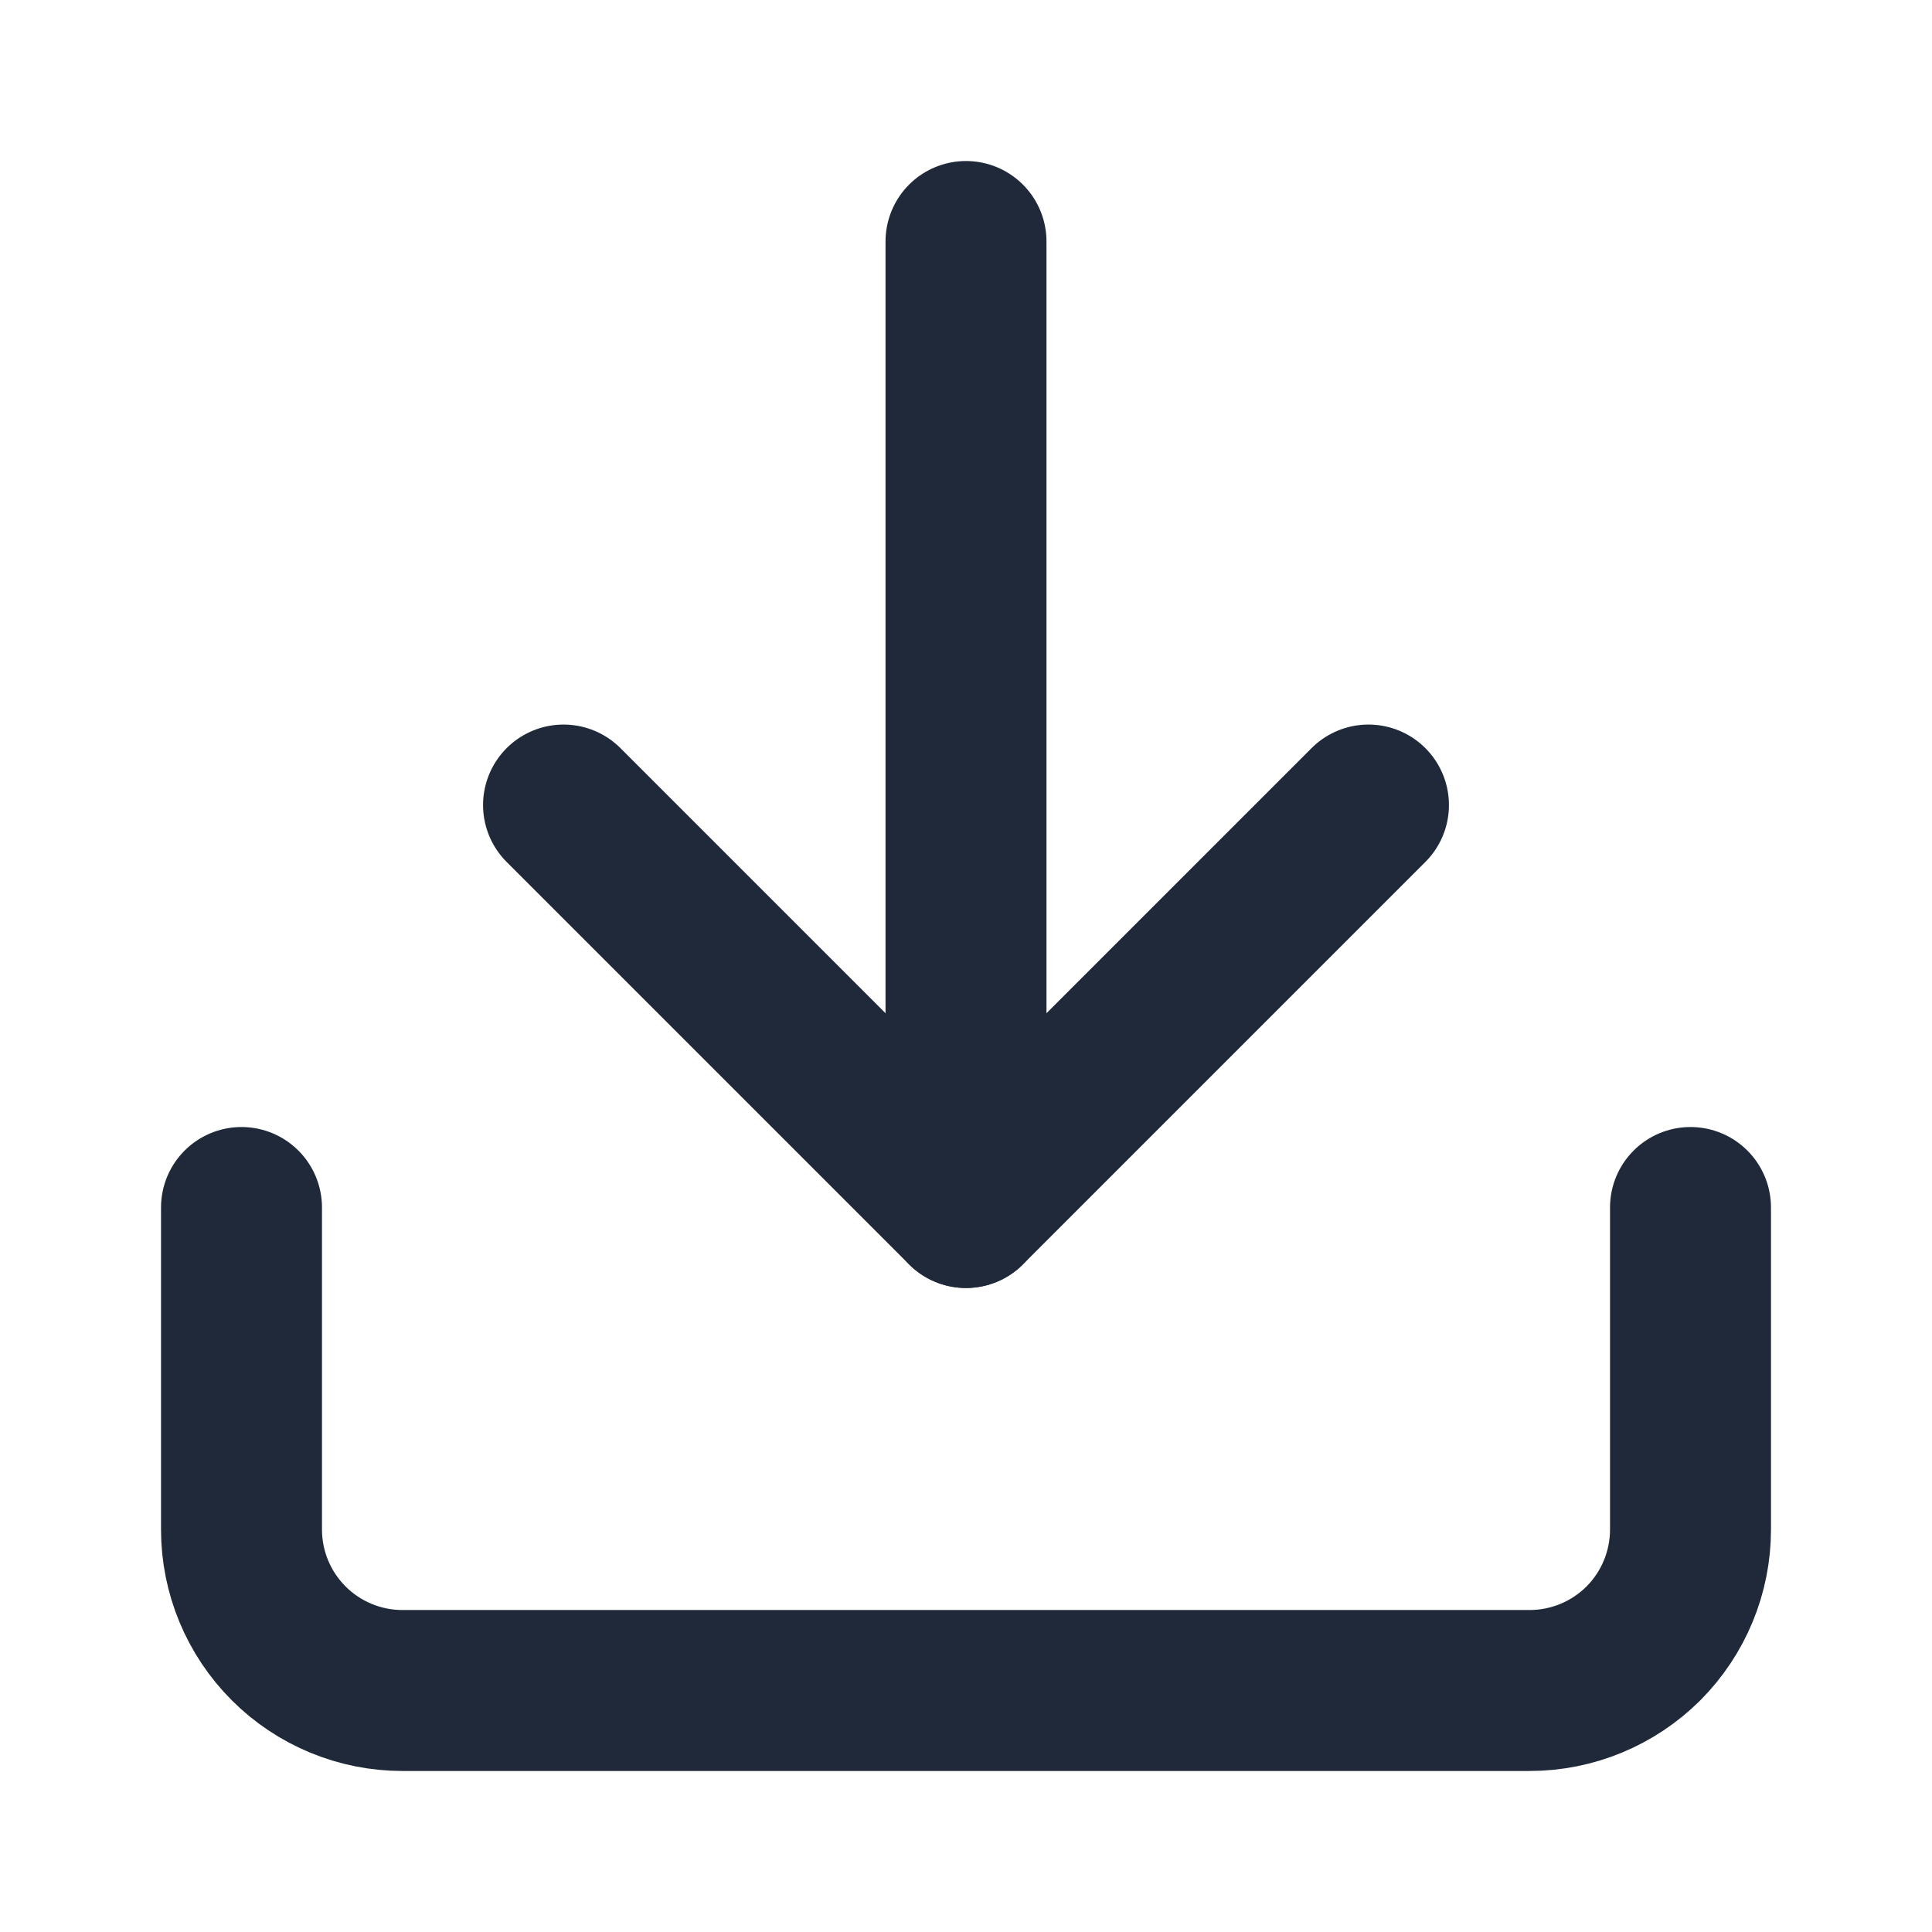
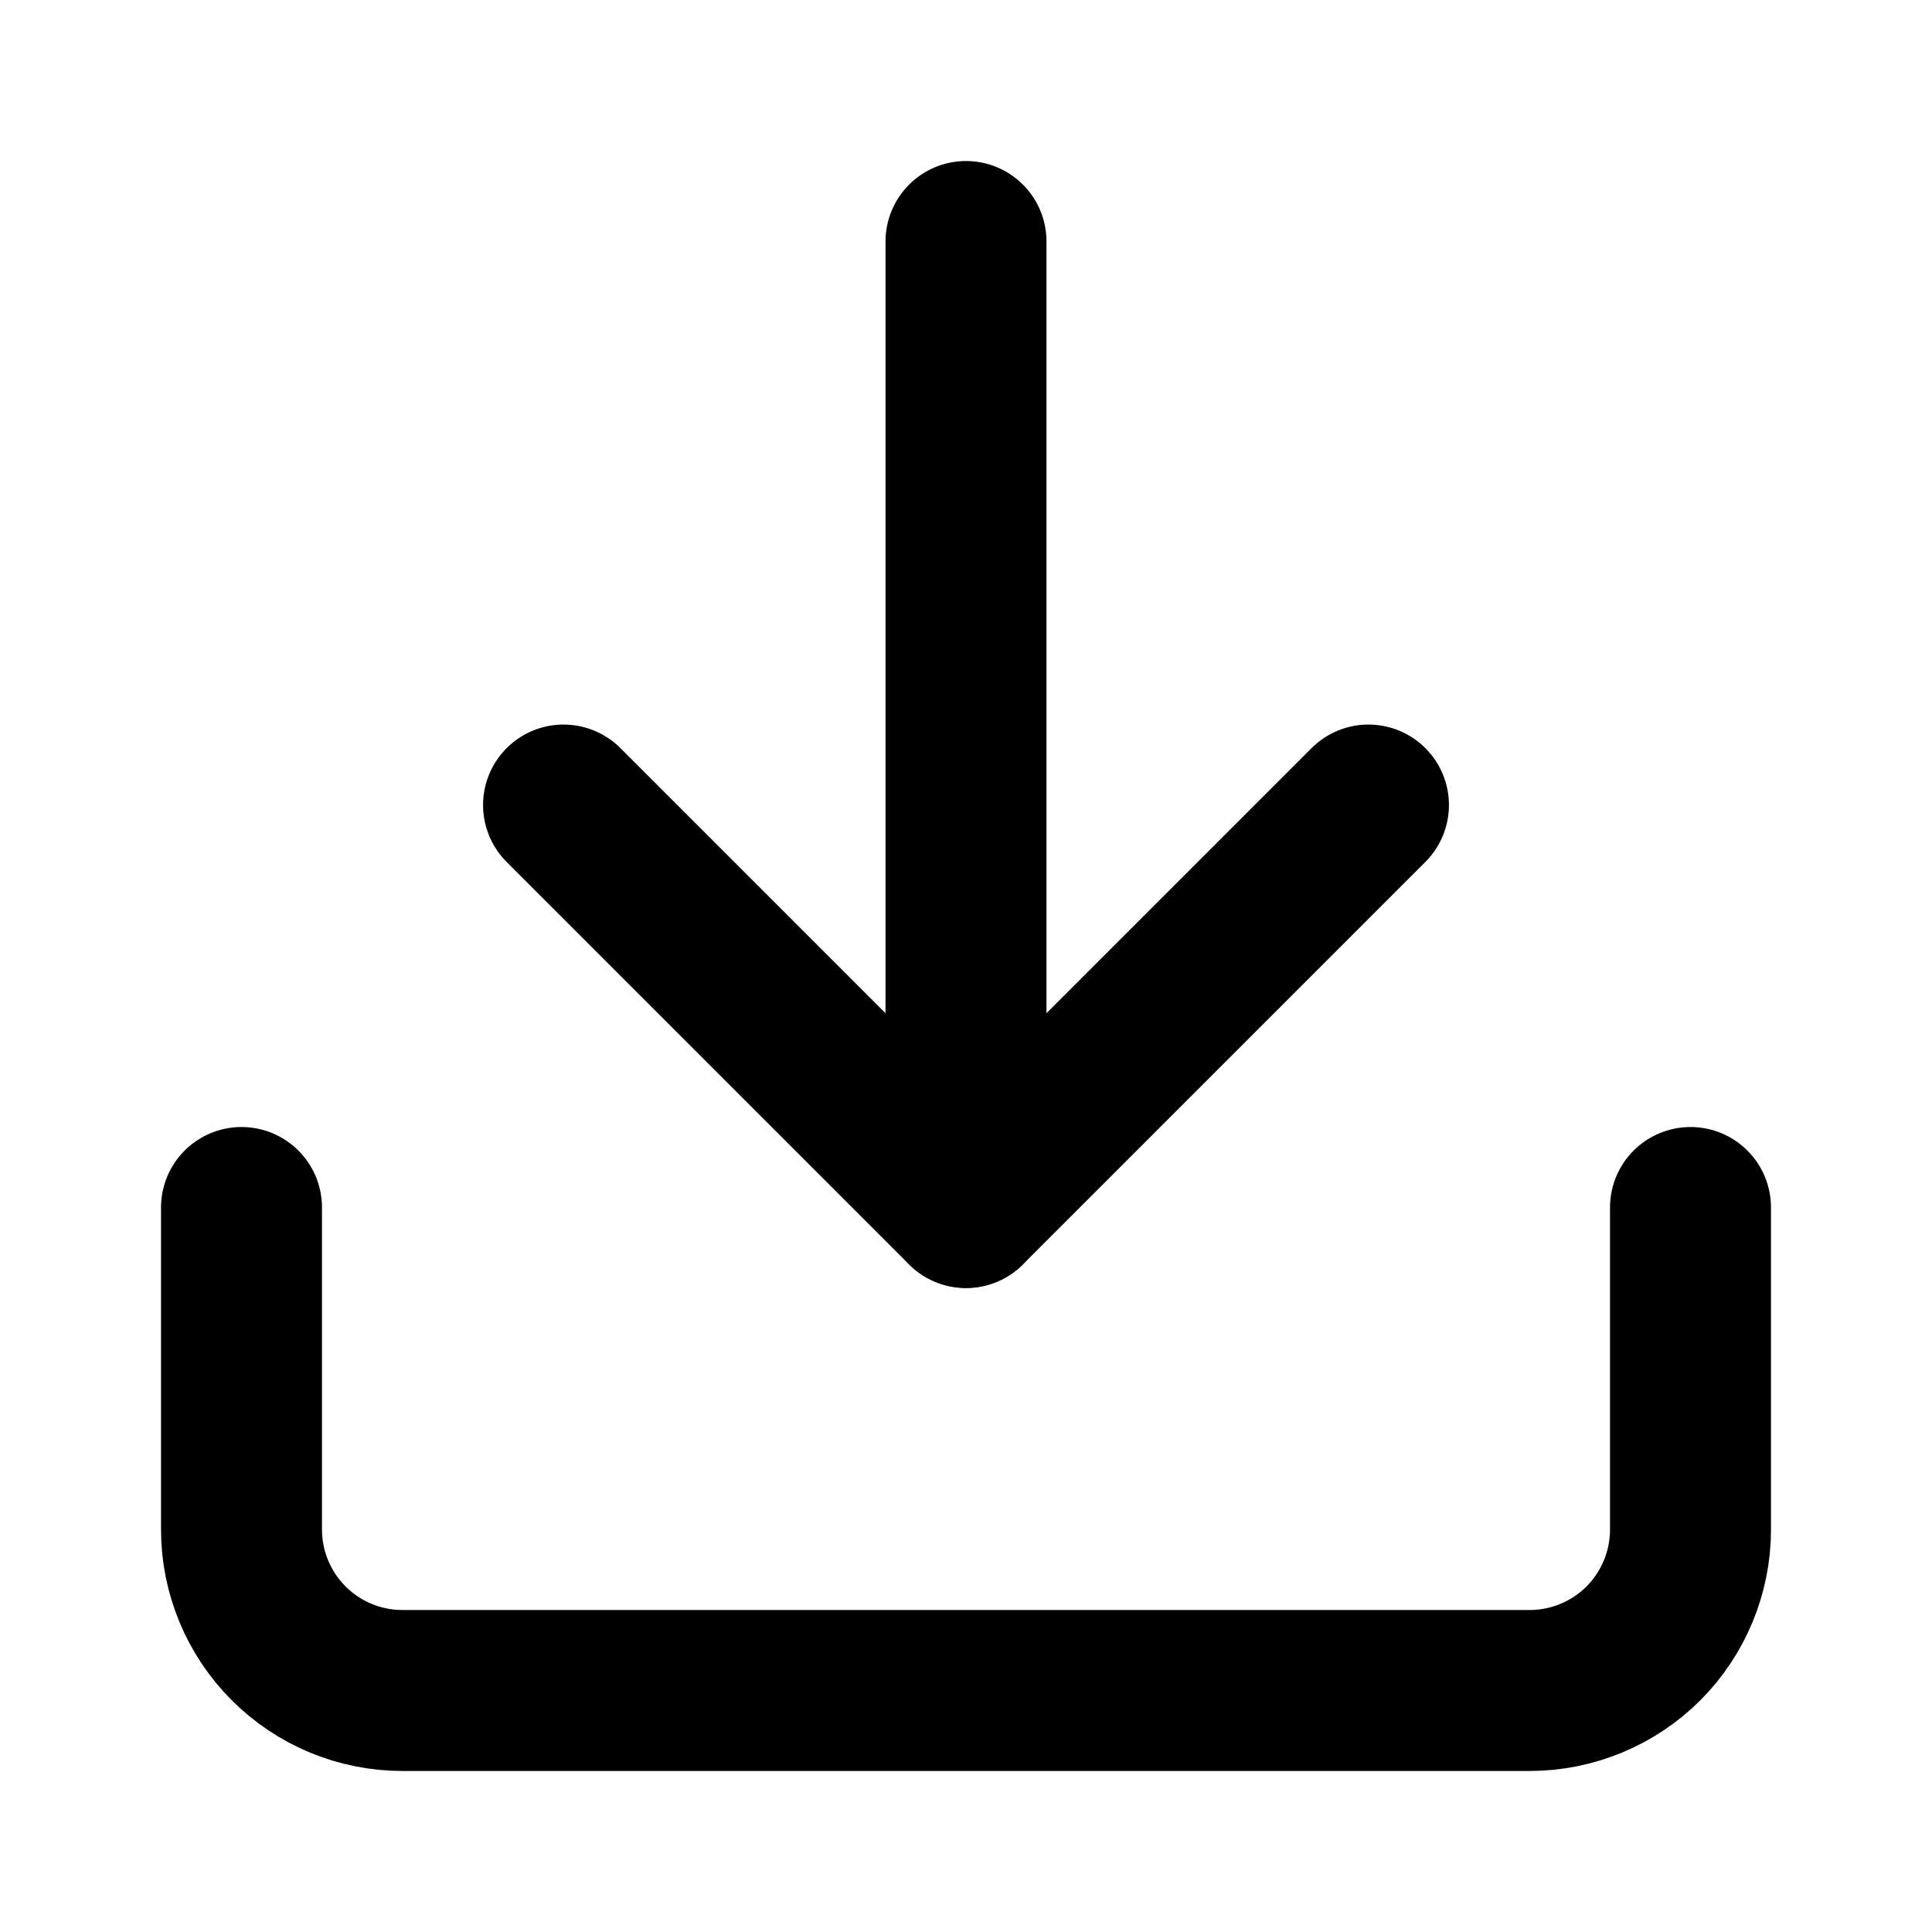
<svg xmlns="http://www.w3.org/2000/svg" width="16" height="16" viewBox="0 0 16 16" fill="none">
-   <path d="M14 10V12.667C14 13.02 13.86 13.359 13.61 13.61C13.359 13.86 13.02 14 12.667 14H3.333C2.98 14 2.641 13.86 2.391 13.61C2.14 13.359 2 13.02 2 12.667V10" stroke="#1F293A" stroke-width="1.333" stroke-linecap="round" stroke-linejoin="round" />
-   <path d="M4.667 6.667L8 10L11.333 6.667" stroke="#1F293A" stroke-width="1.333" stroke-linecap="round" stroke-linejoin="round" />
-   <path d="M8 10V2" stroke="#1F293A" stroke-width="1.333" stroke-linecap="round" stroke-linejoin="round" />
+   <path d="M14 10V12.667C14 13.02 13.86 13.359 13.61 13.61C13.359 13.86 13.02 14 12.667 14H3.333C2.98 14 2.641 13.86 2.391 13.61C2.14 13.359 2 13.02 2 12.667V10" stroke="currentColor" stroke-width="1.333" stroke-linecap="round" stroke-linejoin="round" />
+   <path d="M4.667 6.667L8 10L11.333 6.667" stroke="currentColor" stroke-width="1.333" stroke-linecap="round" stroke-linejoin="round" />
+   <path d="M8 10V2" stroke="currentColor" stroke-width="1.333" stroke-linecap="round" stroke-linejoin="round" />
</svg>
